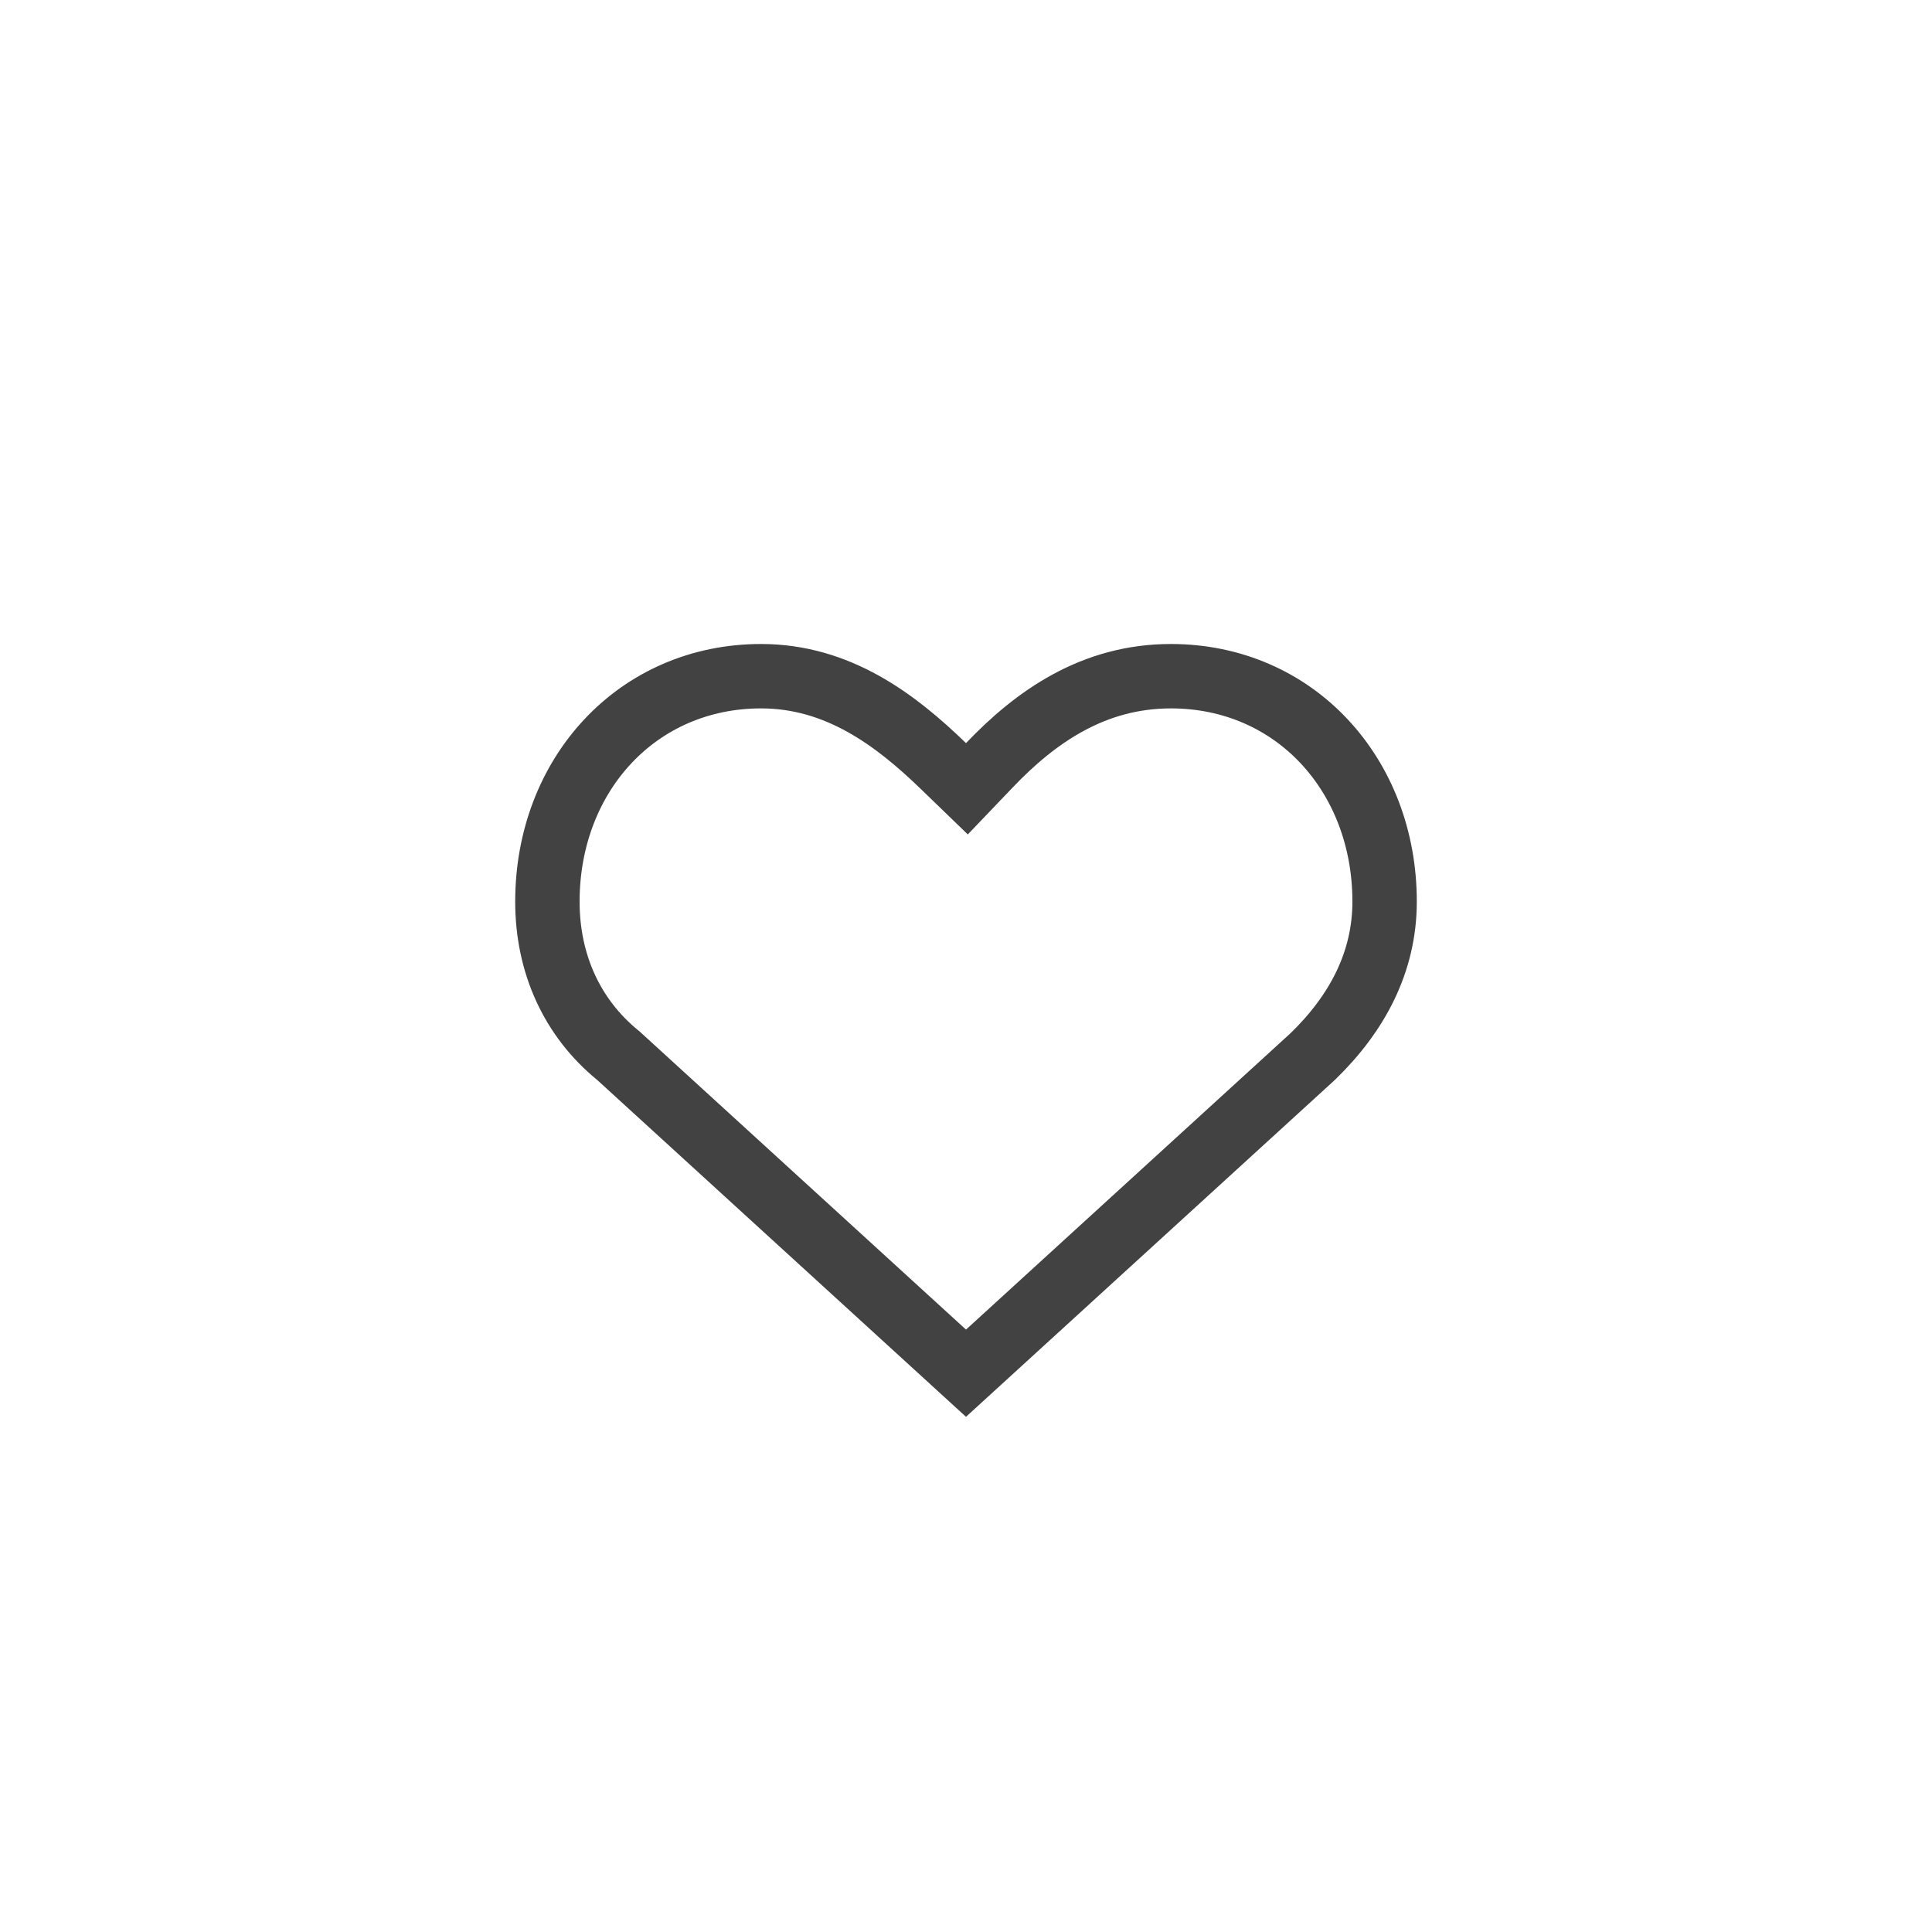
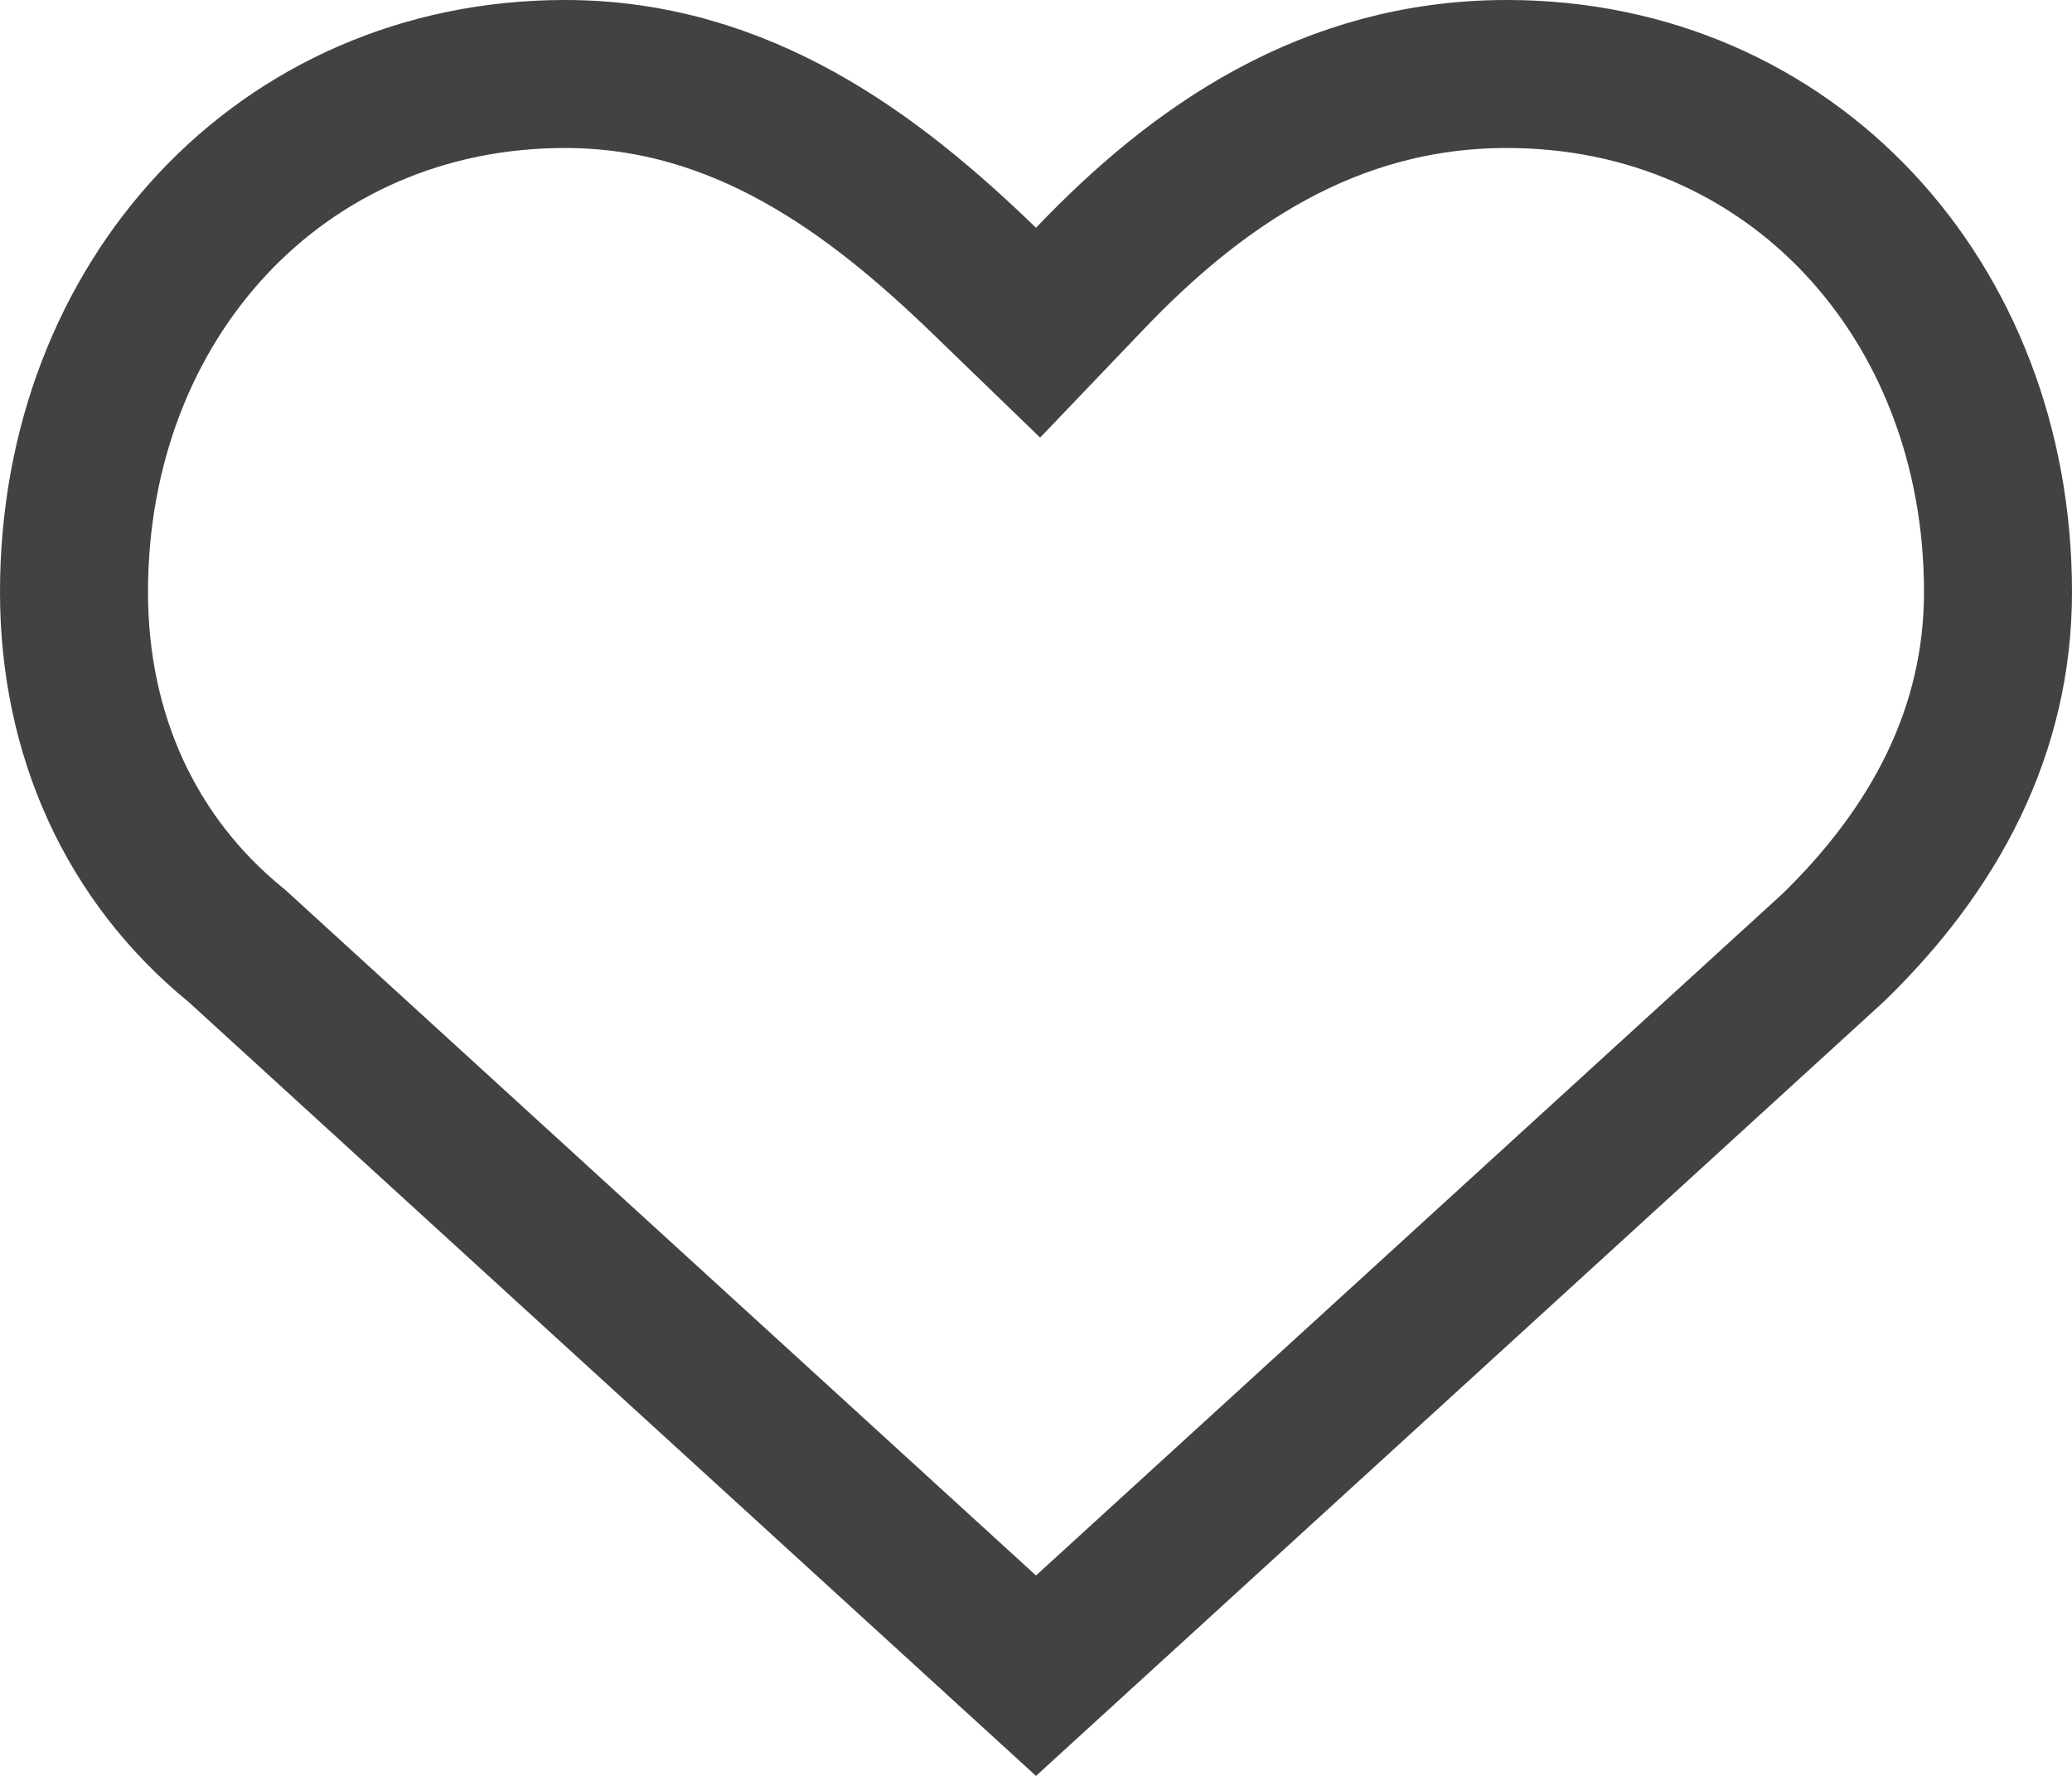
- <svg xmlns="http://www.w3.org/2000/svg" width="30" height="30" viewBox="0 0 30 30" fill="none">
-   <path d="M14.652 11.898L15.014 12.248L15.362 11.884C16.082 11.129 16.978 10.5 18.182 10.5C20.102 10.5 21.5 12.029 21.5 14C21.5 14.937 21.075 15.736 20.385 16.405L15 21.323L9.61 16.4L9.6 16.391L9.589 16.382C8.886 15.806 8.5 14.968 8.5 14C8.5 12.029 9.898 10.5 11.818 10.5C13.013 10.5 13.909 11.178 14.652 11.898Z" stroke="#424242" />
+ <svg xmlns="http://www.w3.org/2000/svg" width="14" height="12" viewBox="0 0 14 12" fill="none">
+   <path d="M6.652 1.898L7.014 2.248L7.362 1.884C8.082 1.129 8.978 0.5 10.182 0.5C12.102 0.5 13.5 2.029 13.5 4C13.5 4.937 13.075 5.736 12.385 6.405L7 11.323L1.61 6.4L1.6 6.391L1.589 6.382C0.886 5.806 0.5 4.968 0.5 4C0.5 2.029 1.898 0.5 3.818 0.5C5.013 0.5 5.908 1.178 6.652 1.898Z" stroke="#424242" />
</svg>
